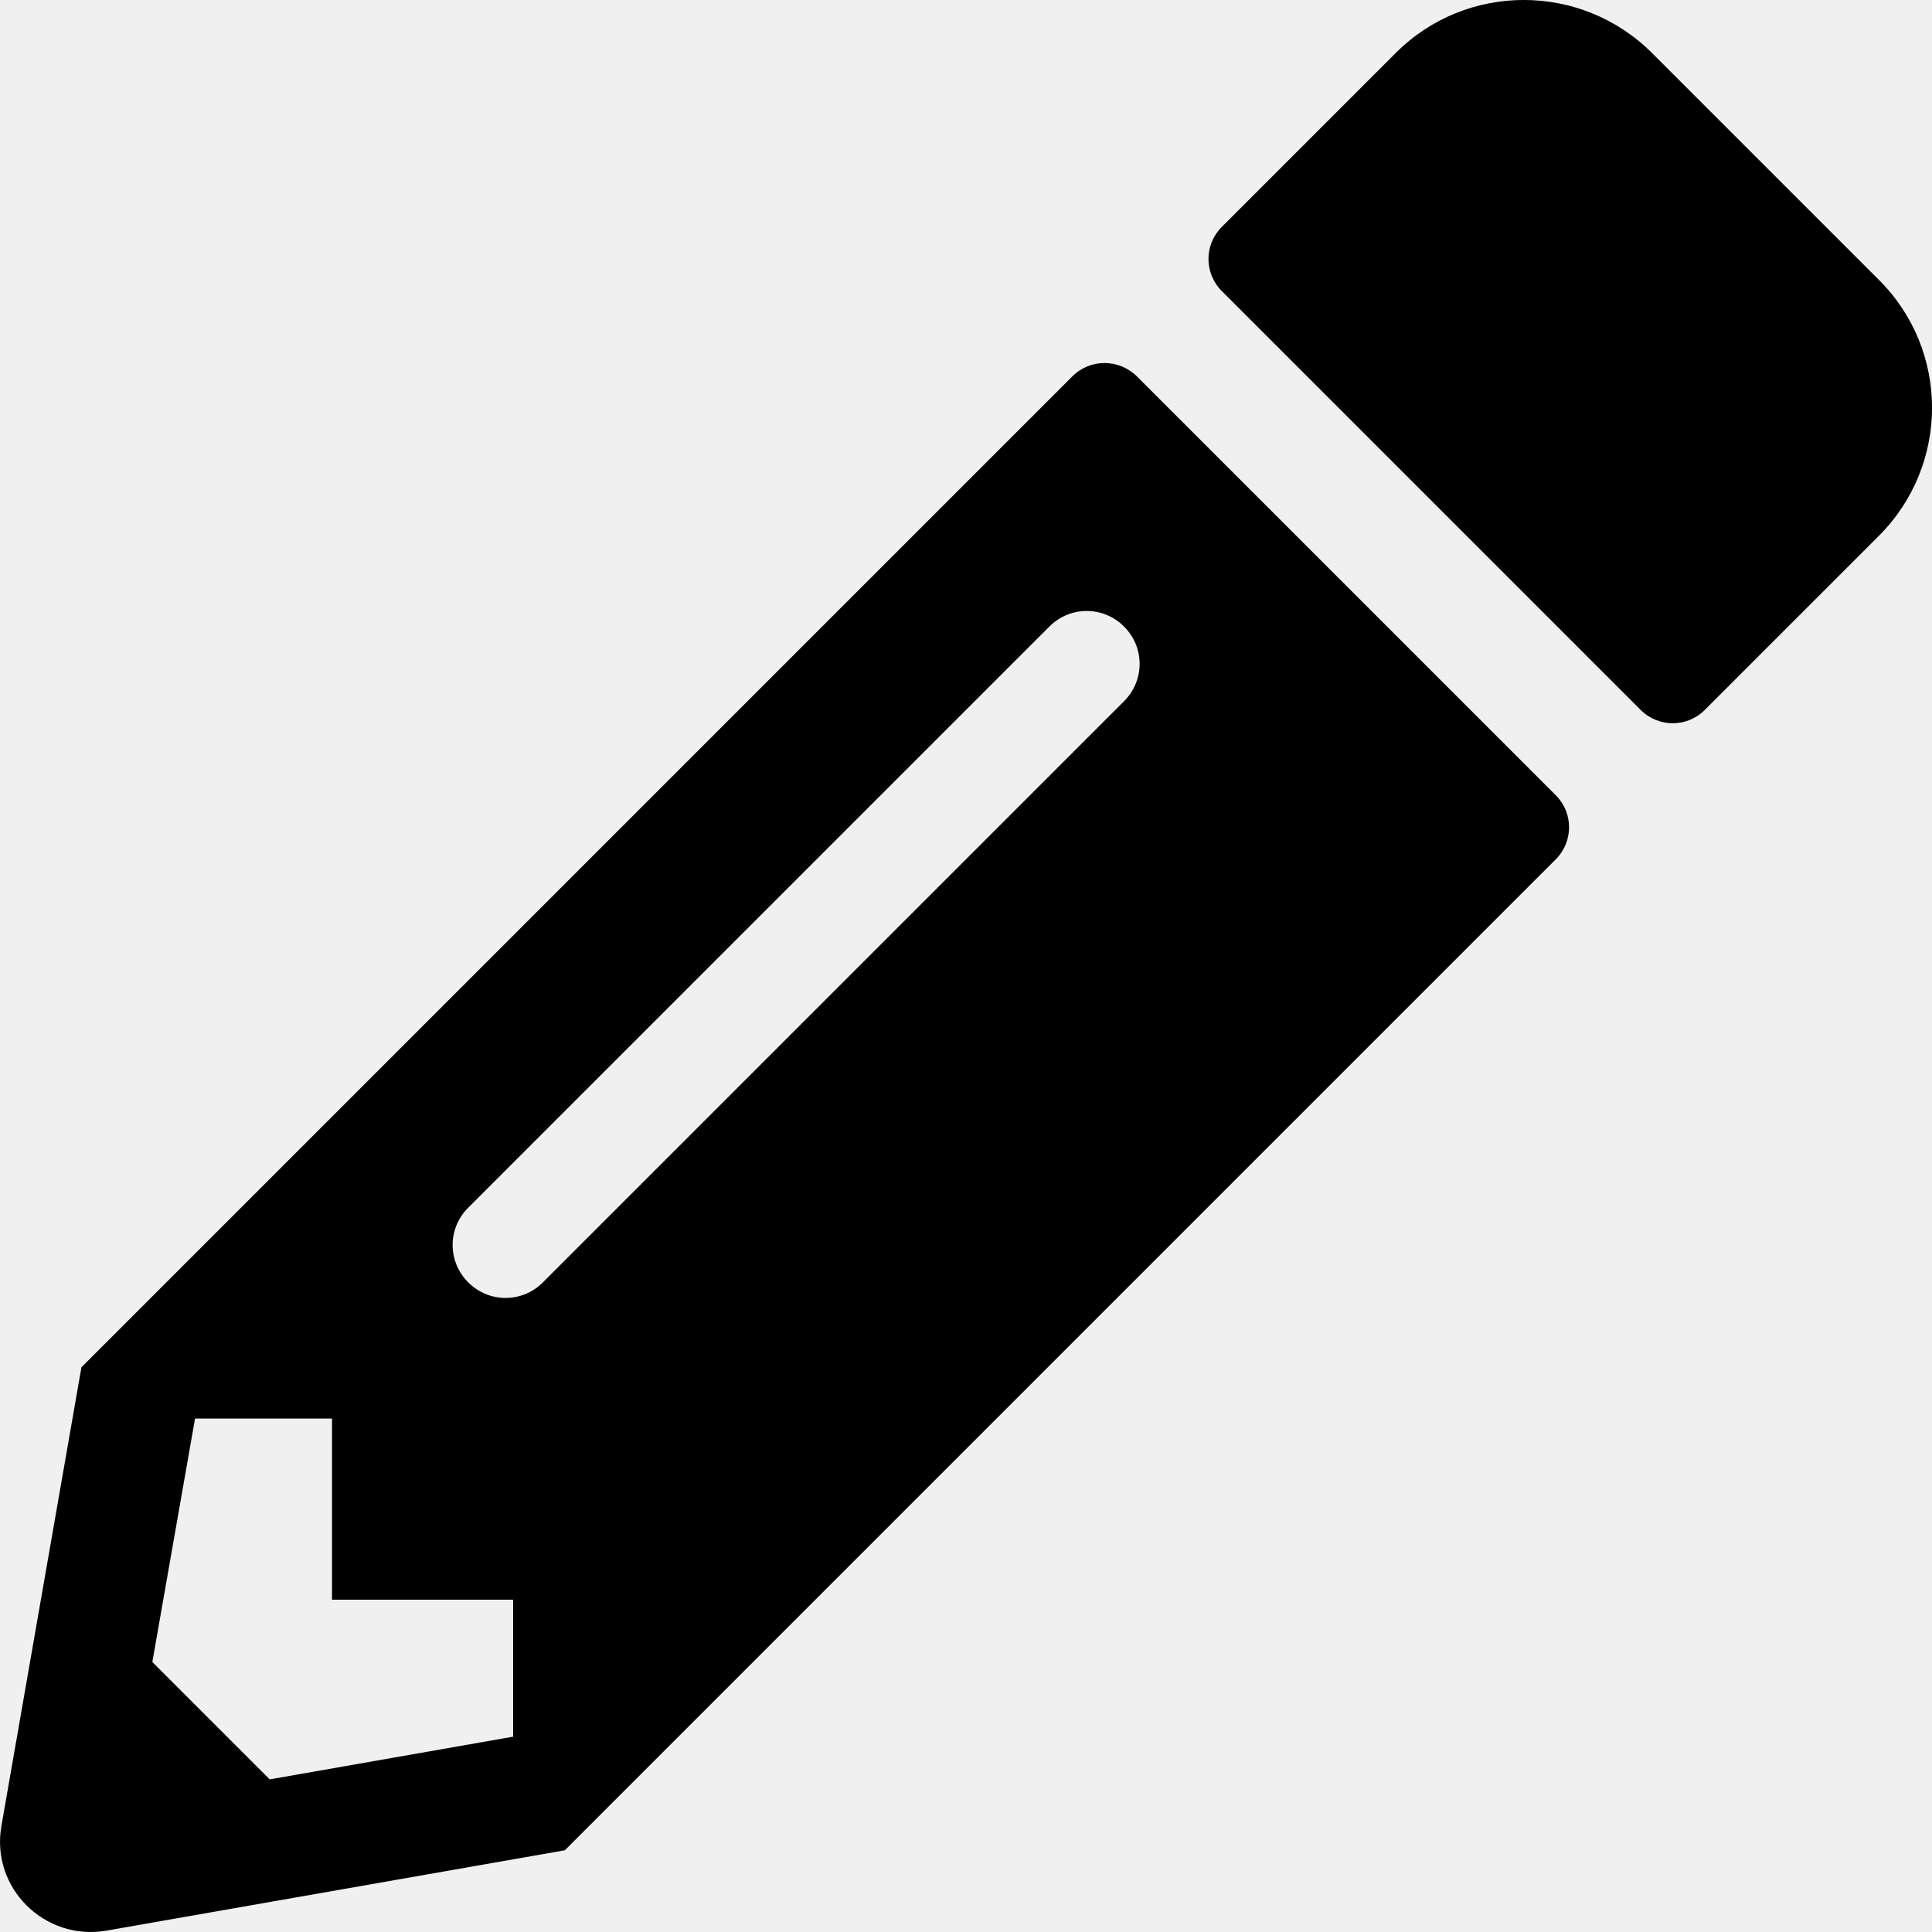
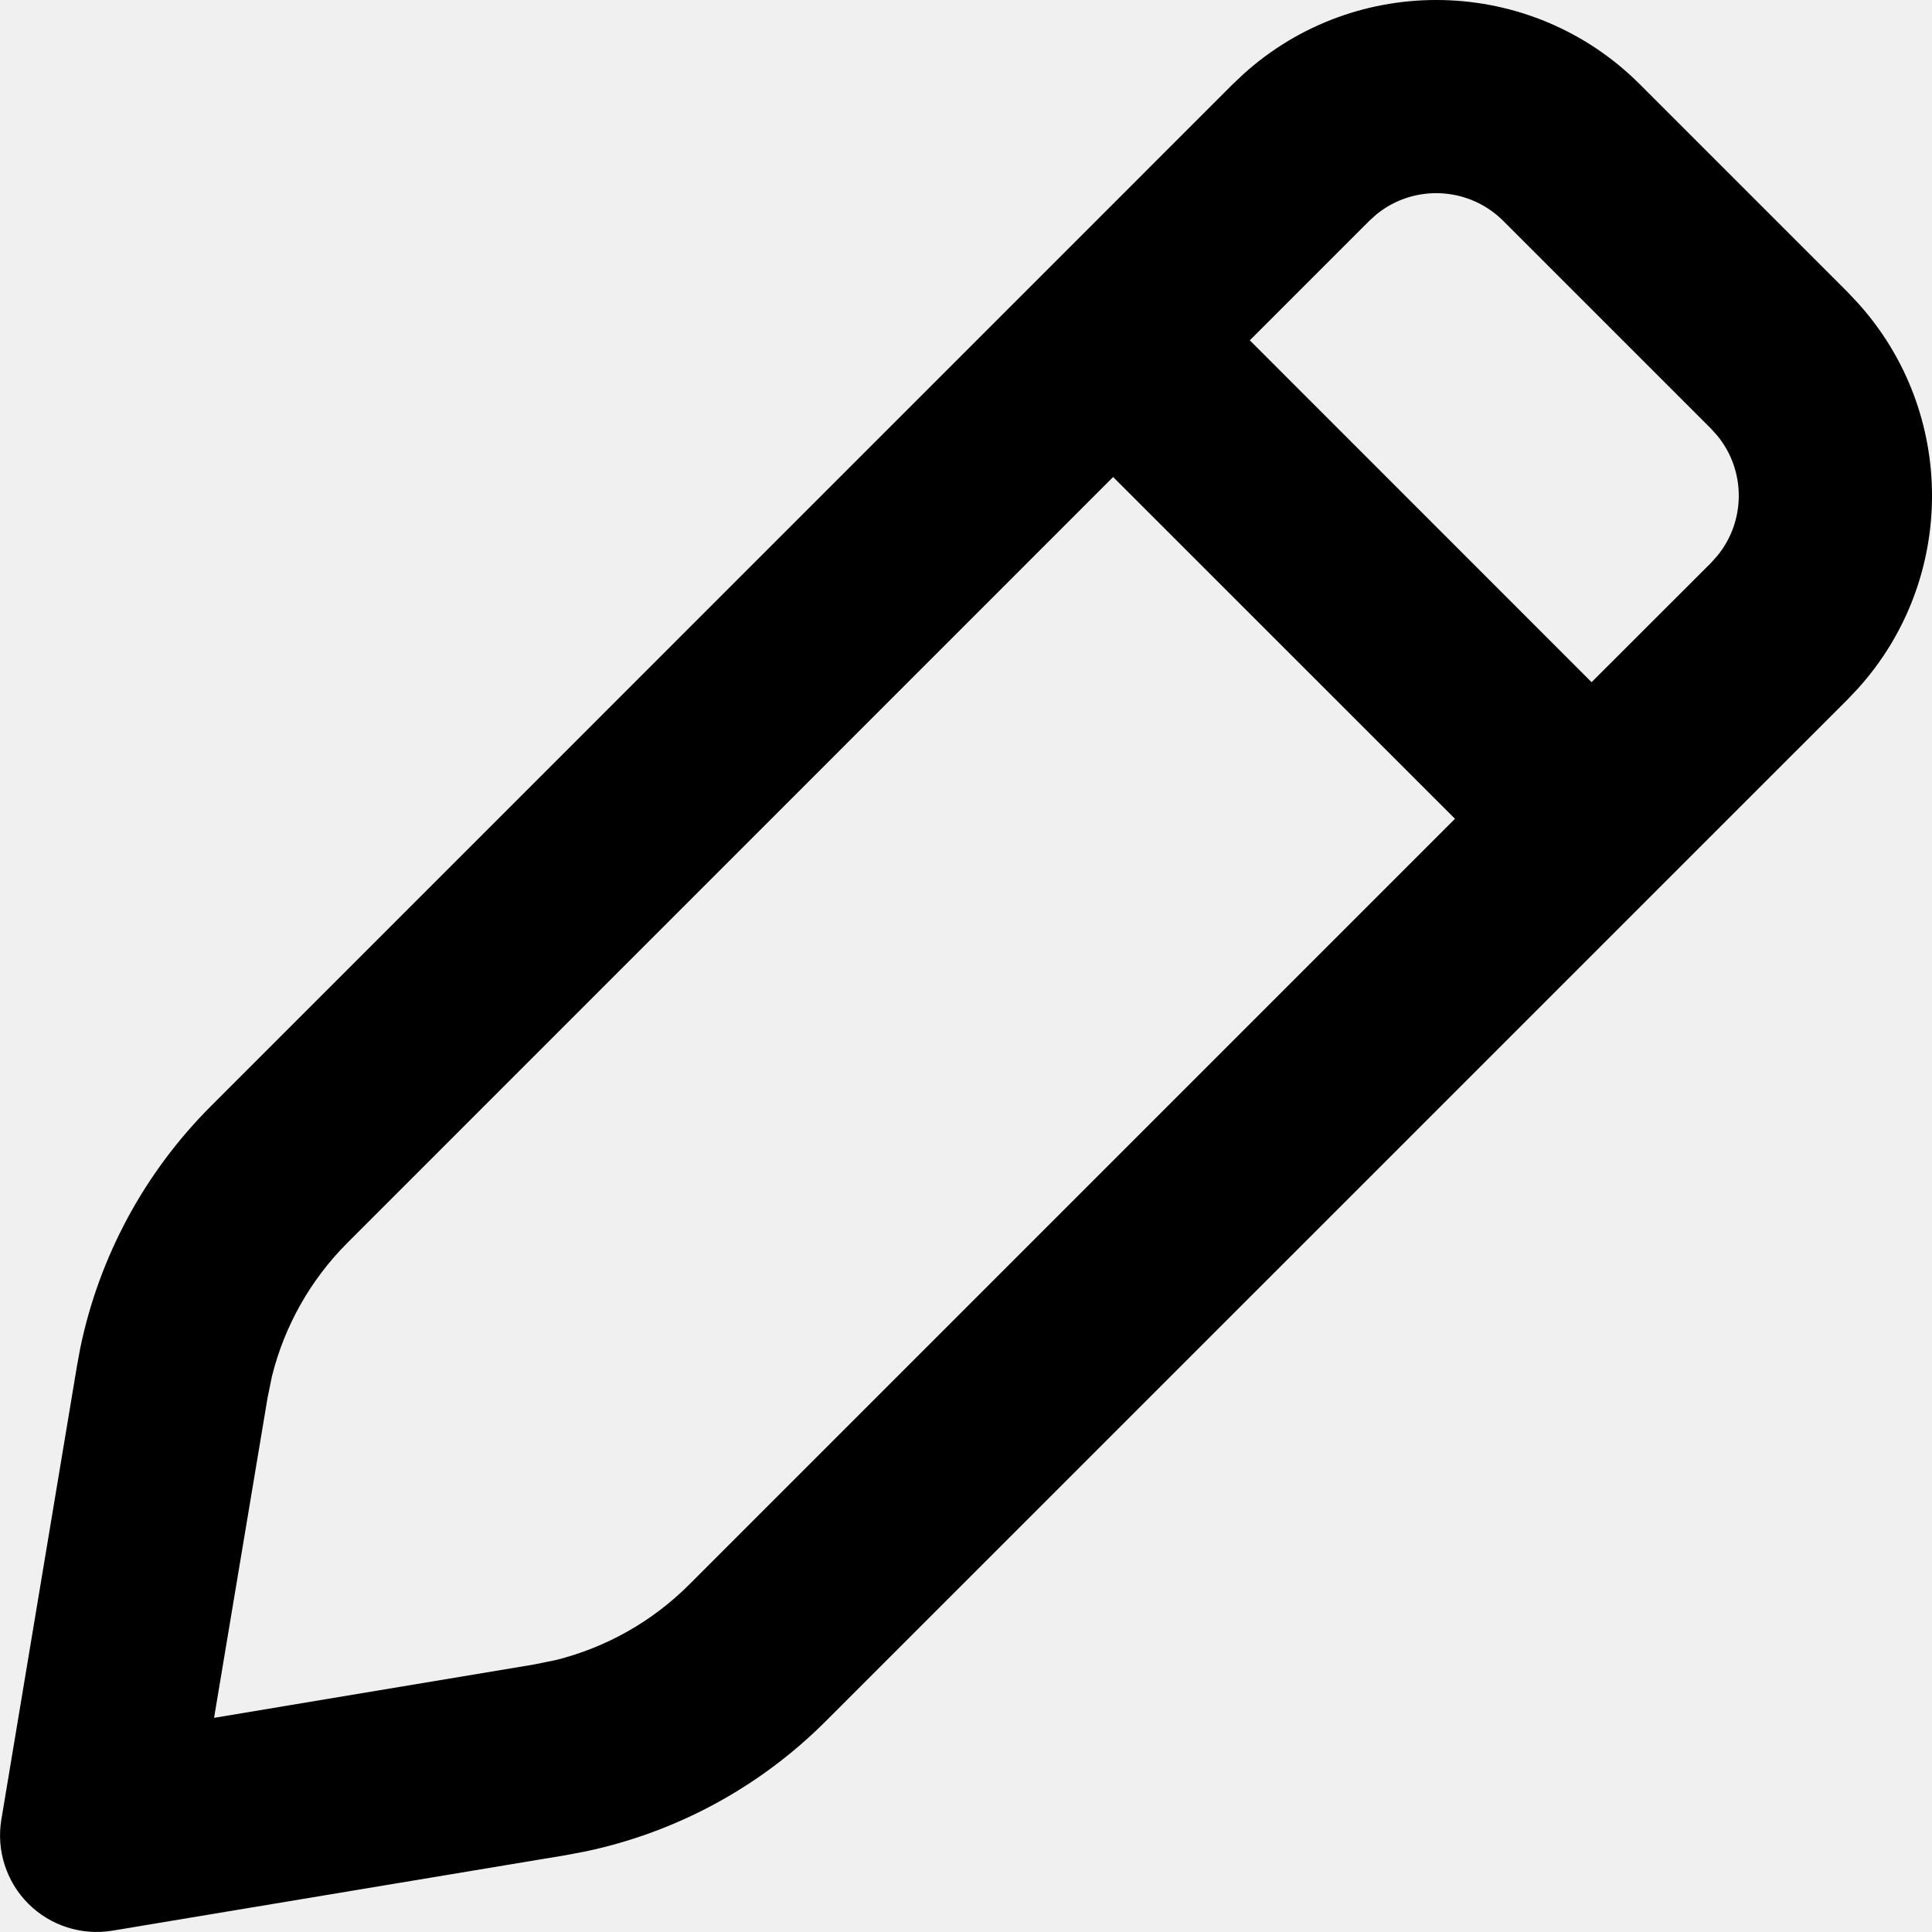
- <svg xmlns="http://www.w3.org/2000/svg" viewBox="0 0 20 20" id="icon">
-   <path d="M19.449 5.548L17.648 7.349C17.465 7.533 17.168 7.533 16.984 7.349L12.648 3.013C12.464 2.829 12.464 2.532 12.648 2.349L14.449 0.548C15.18 -0.183 16.367 -0.183 17.101 0.548L19.449 2.896C20.184 3.626 20.184 4.814 19.449 5.548ZM11.101 3.896L0.843 14.154L0.015 18.9C-0.099 19.541 0.46 20.096 1.101 19.986L5.847 19.154L16.105 8.896C16.289 8.712 16.289 8.415 16.105 8.232L11.769 3.896C11.582 3.712 11.285 3.712 11.101 3.896ZM4.847 13.275C4.632 13.06 4.632 12.716 4.847 12.502L10.863 6.486C11.078 6.271 11.421 6.271 11.636 6.486C11.851 6.7 11.851 7.044 11.636 7.259L5.62 13.275C5.406 13.49 5.062 13.49 4.847 13.275ZM3.437 16.56H5.312V17.978L2.792 18.42L1.577 17.205L2.019 14.685H3.437V16.56Z" />
+ <svg xmlns="http://www.w3.org/2000/svg" viewBox="0 0 20 20" fill="none" id="icon">
+   <g clip-path="url(#clip0_3274_28)">
+     <path d="M12.871 0.768C14.041 -0.29 15.848 -0.255 16.976 0.873L19.127 3.024L19.232 3.136C20.256 4.268 20.256 5.997 19.232 7.129L19.127 7.24L8.548 17.818C7.862 18.504 6.992 18.973 6.046 19.169L5.855 19.205L1.164 19.986C0.846 20.039 0.521 19.935 0.293 19.707C0.065 19.479 -0.039 19.154 0.014 18.836L0.796 14.145L0.831 13.954C1.027 13.008 1.496 12.138 2.182 11.452L12.76 0.873L12.871 0.768ZM3.596 12.866C3.214 13.248 2.945 13.726 2.815 14.248L2.769 14.474L2.216 17.783L5.526 17.231L5.753 17.185C6.274 17.055 6.752 16.786 7.134 16.404L15.062 8.476L11.523 4.938L3.596 12.866ZM15.562 2.287C15.202 1.928 14.633 1.905 14.248 2.22L14.174 2.287L12.938 3.523L16.476 7.062L17.713 5.826L17.78 5.751C18.073 5.391 18.073 4.872 17.78 4.513L17.713 4.438L15.562 2.287Z" fill="currentColor" />
+   </g>
+   <defs>
+     <clipPath id="clip0_3274_28">
+       <rect width="20" height="20" fill="white" />
+     </clipPath>
+   </defs>
</svg>
